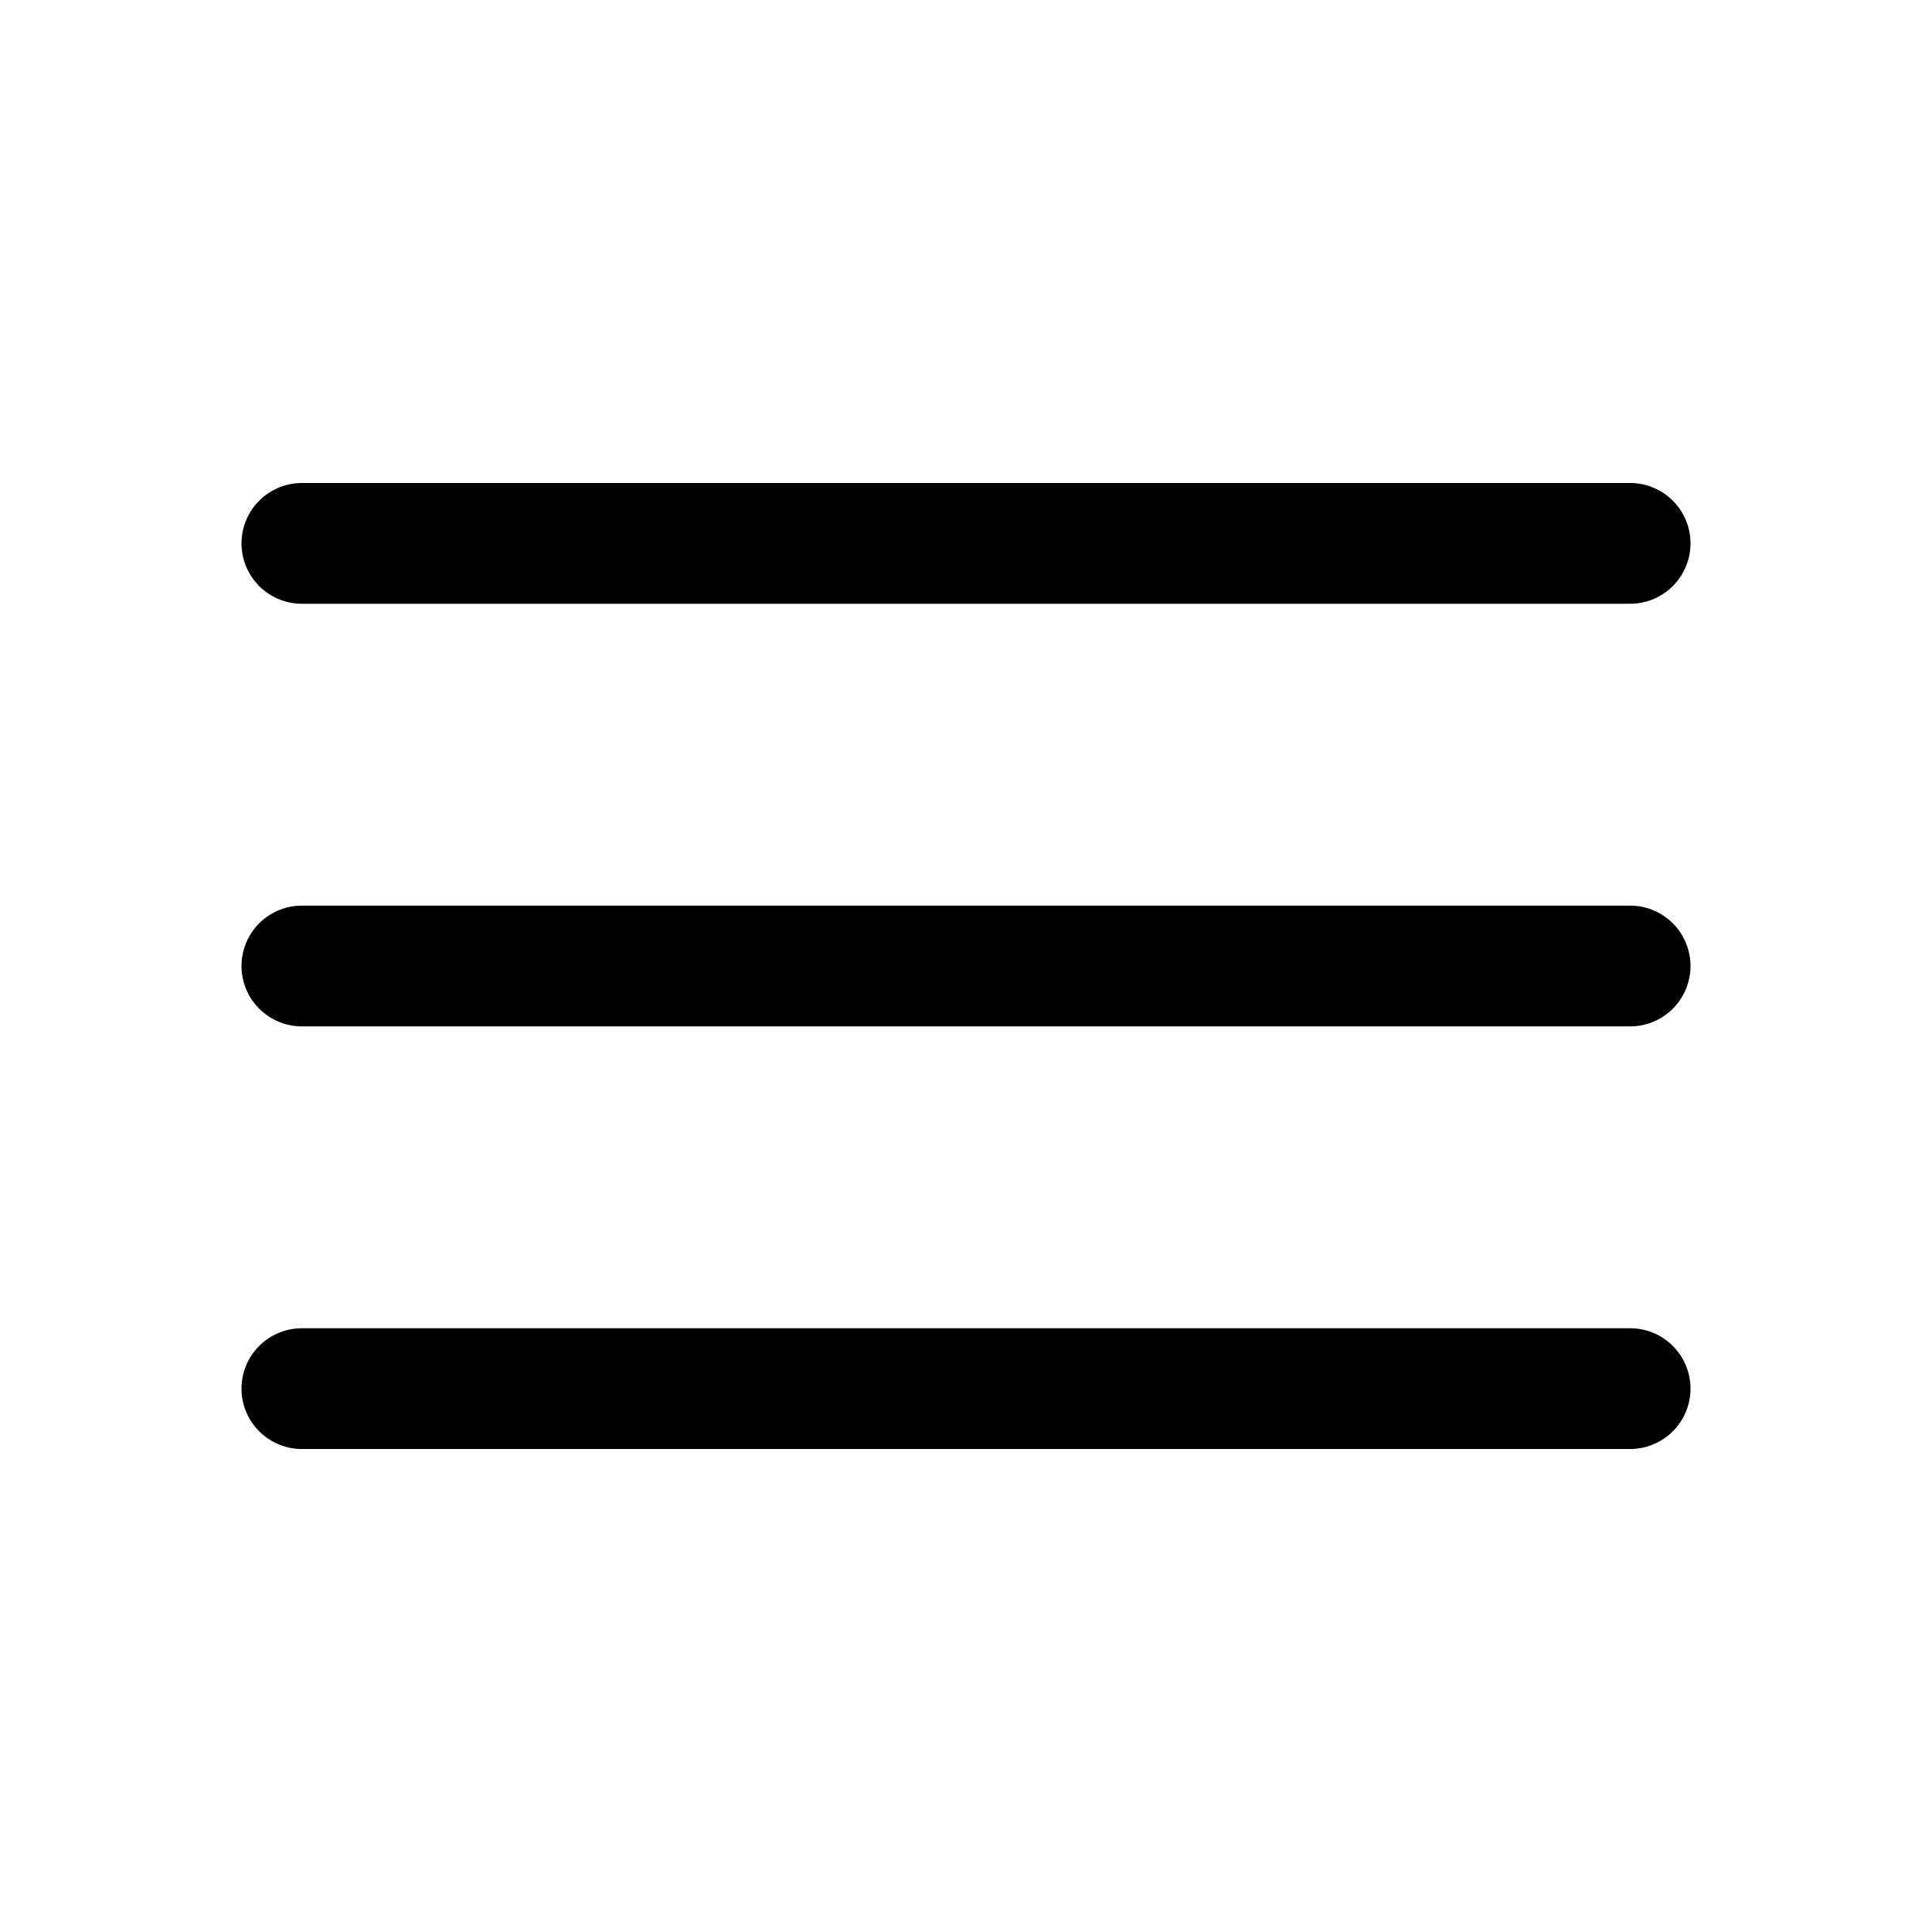
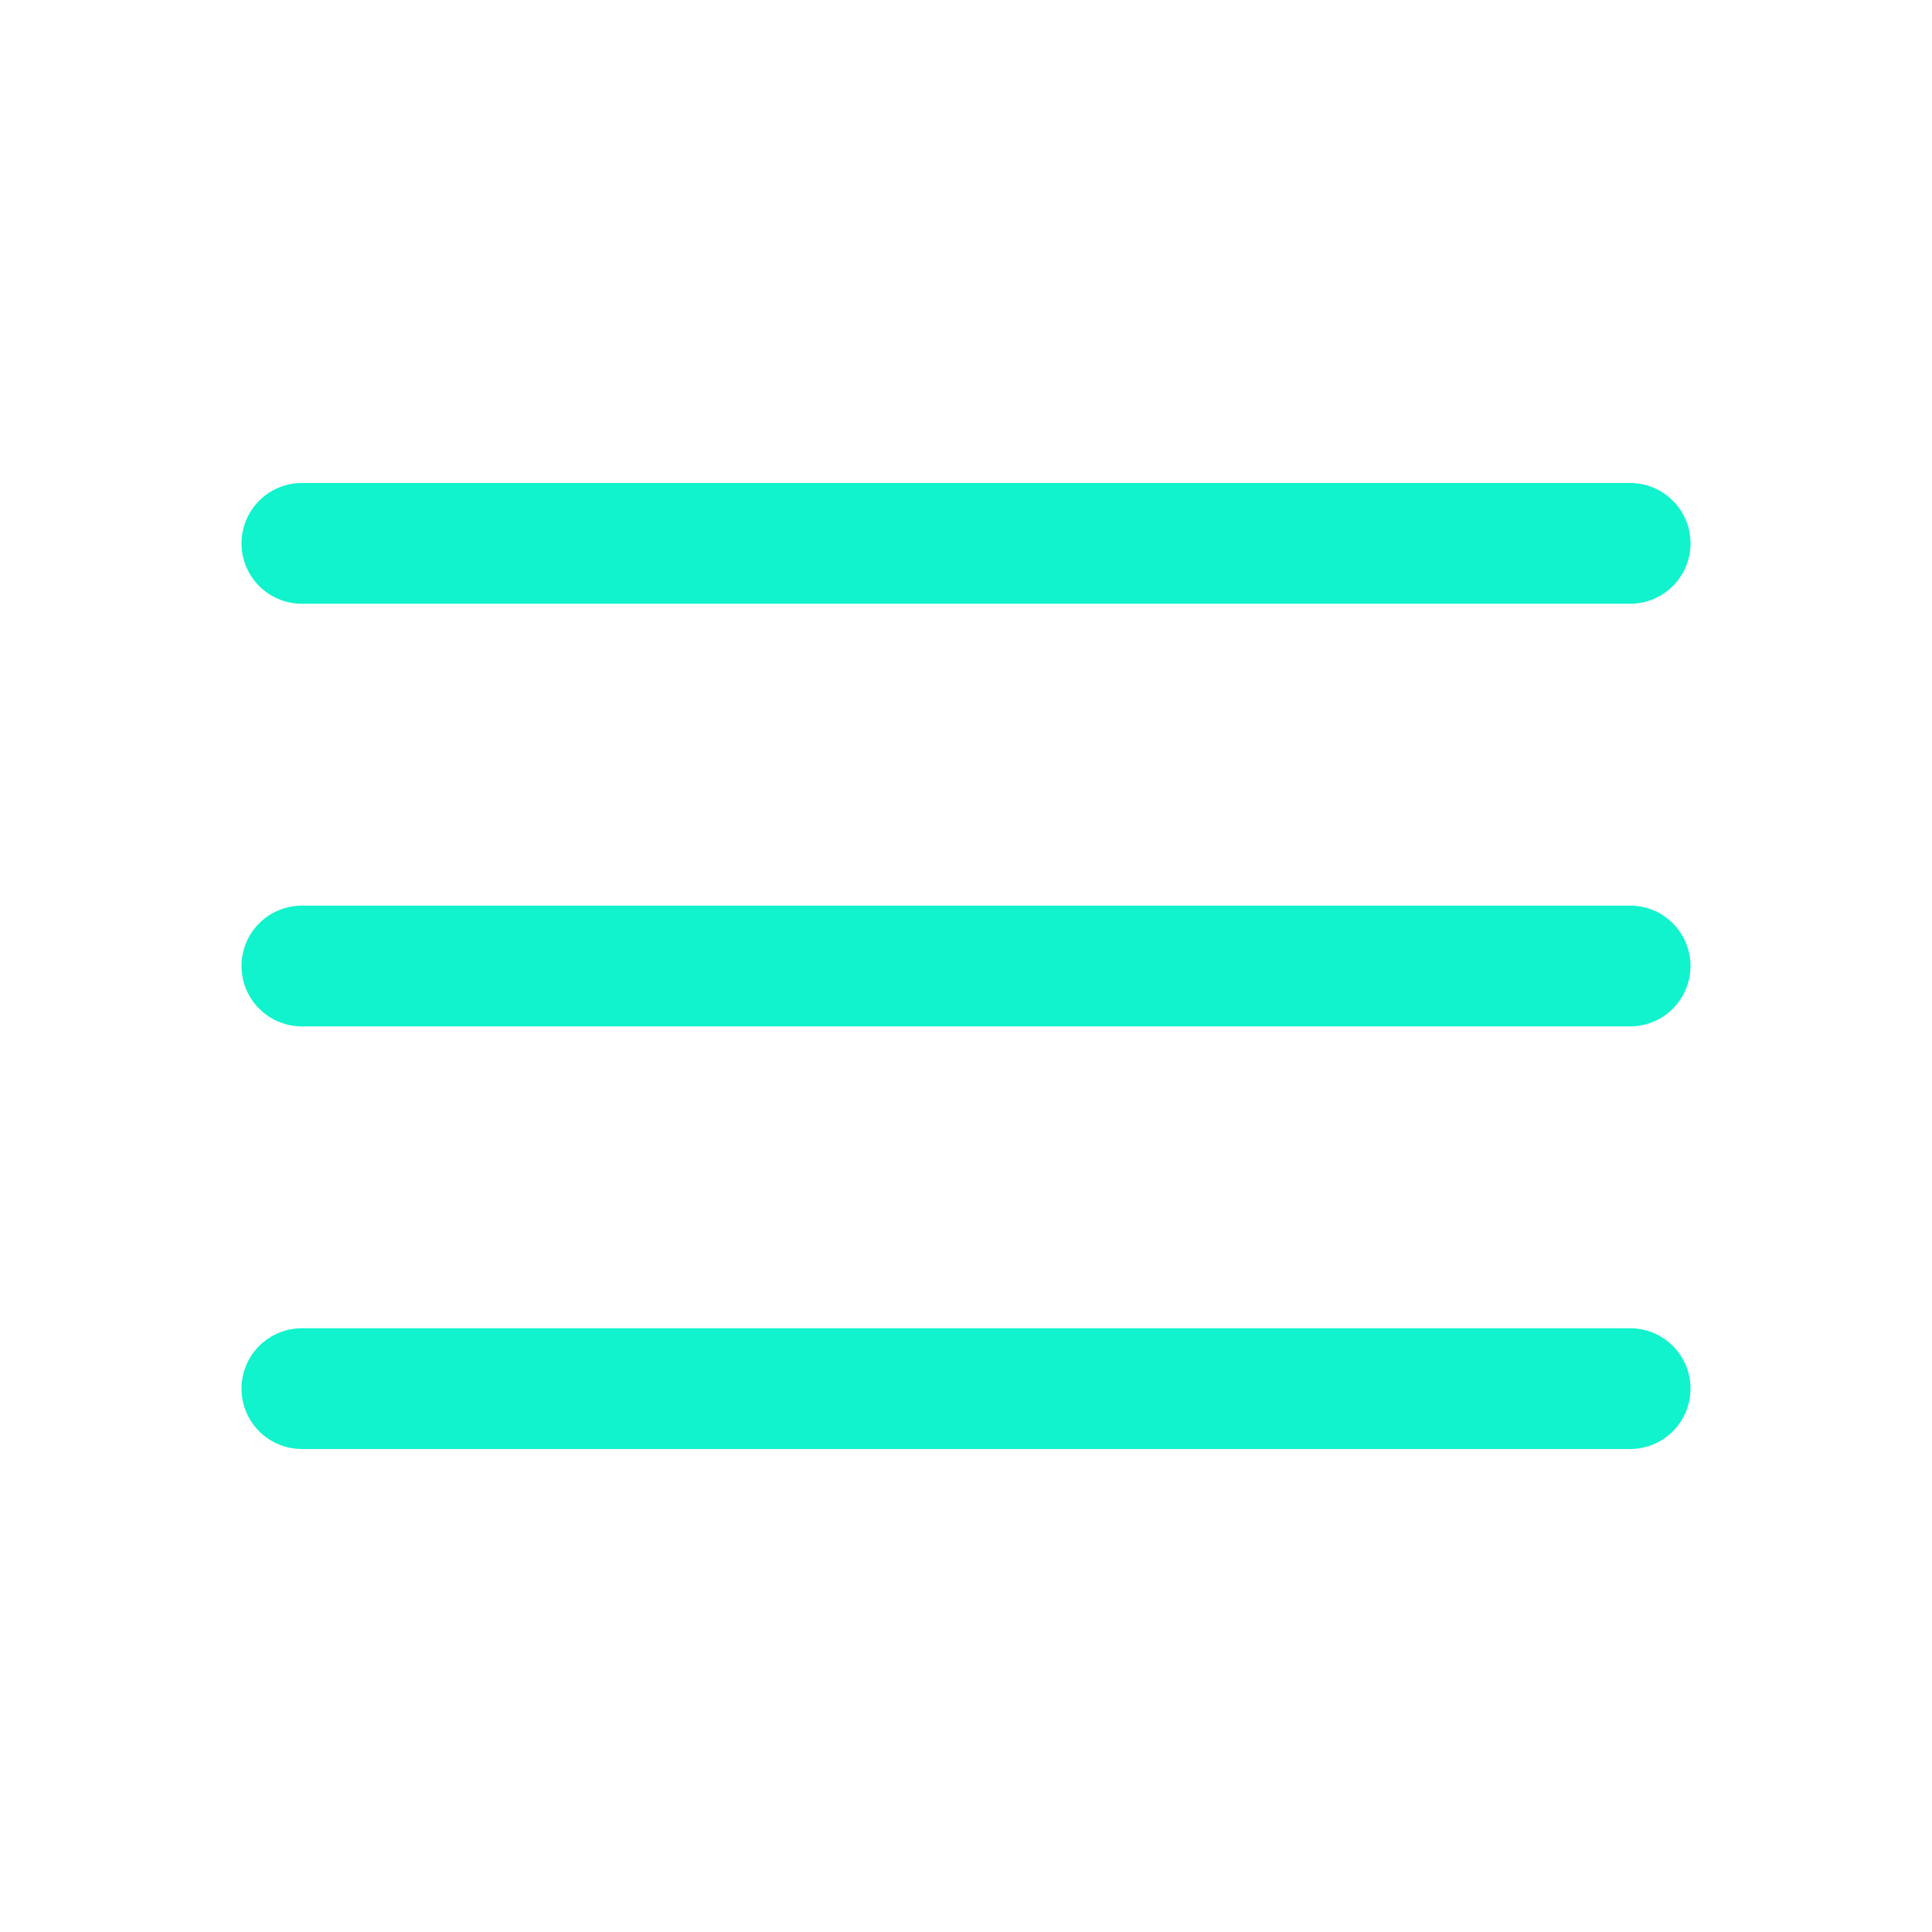
- <svg xmlns="http://www.w3.org/2000/svg" fill="none" viewBox="0 0 24 24" stroke-width="1.5" stroke="currentColor" class="w-6 h-6">
+ <svg xmlns="http://www.w3.org/2000/svg" fill="none" viewBox="0 0 24 24" stroke-width="1.5" stroke="#10f3cc" class="w-6 h-6">
  <path stroke-linecap="round" stroke-linejoin="round" d="M3.75 6.75h16.5M3.75 12h16.5m-16.5 5.25h16.5" />
</svg>
